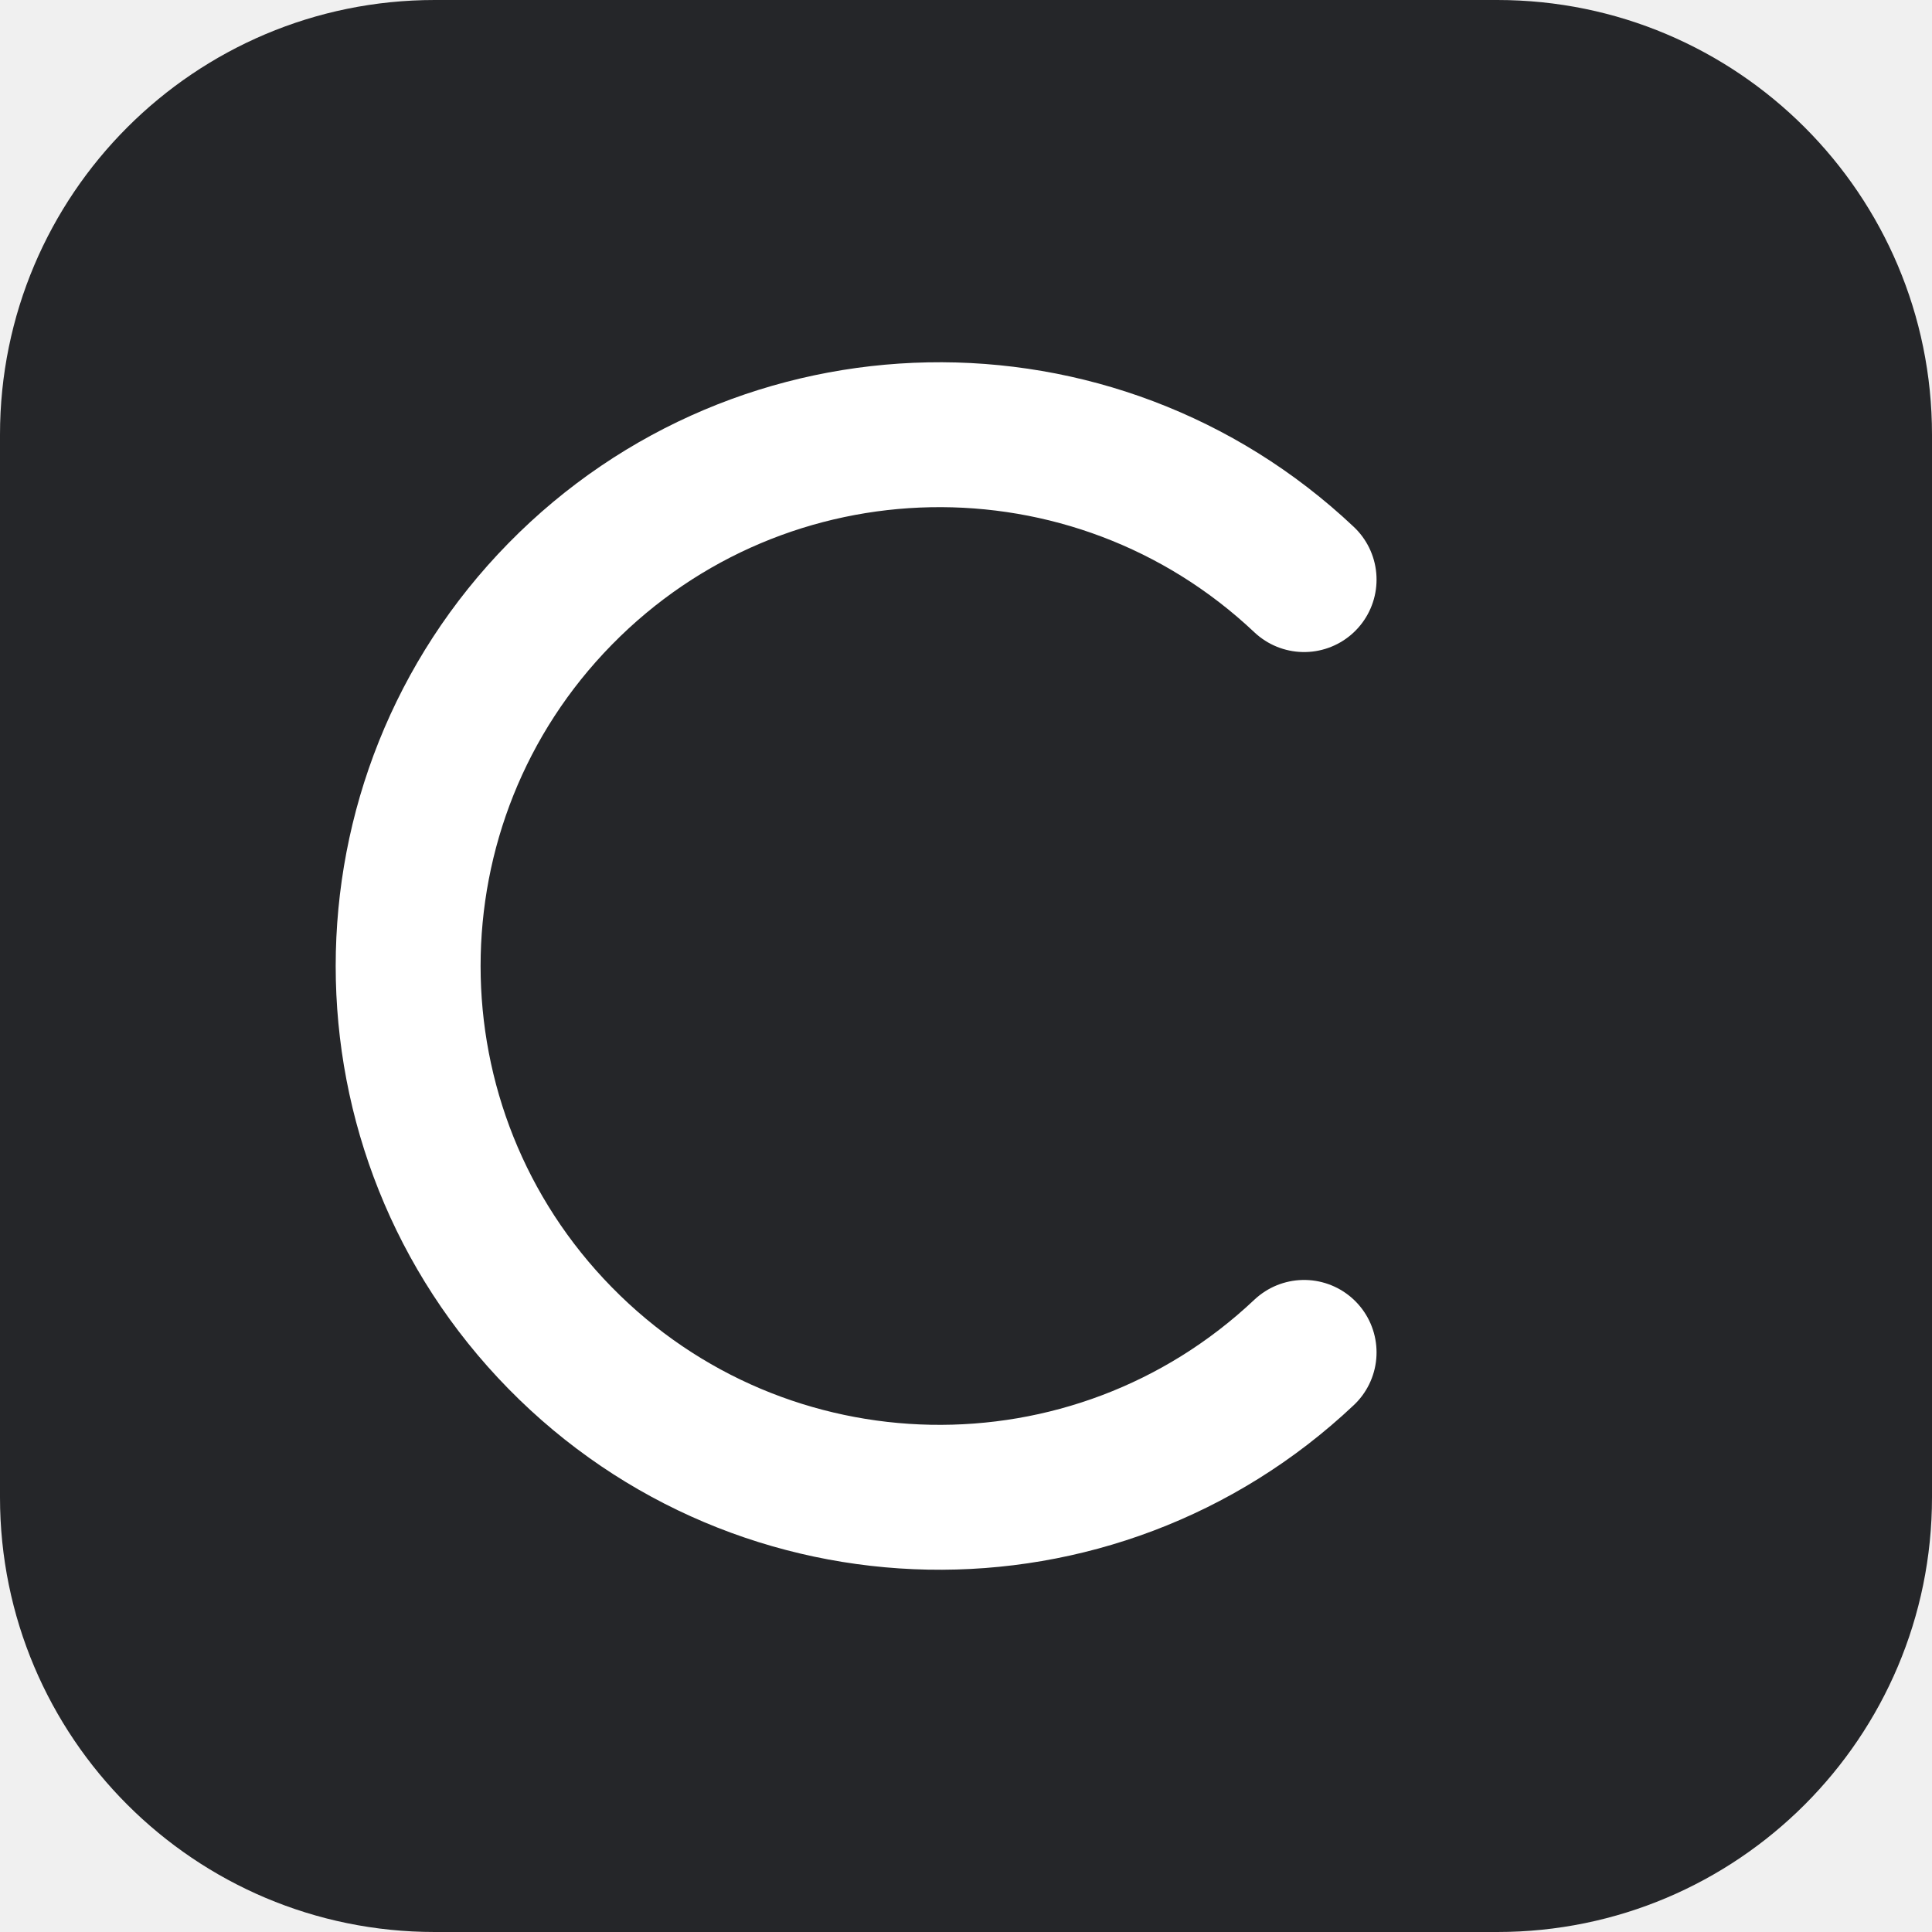
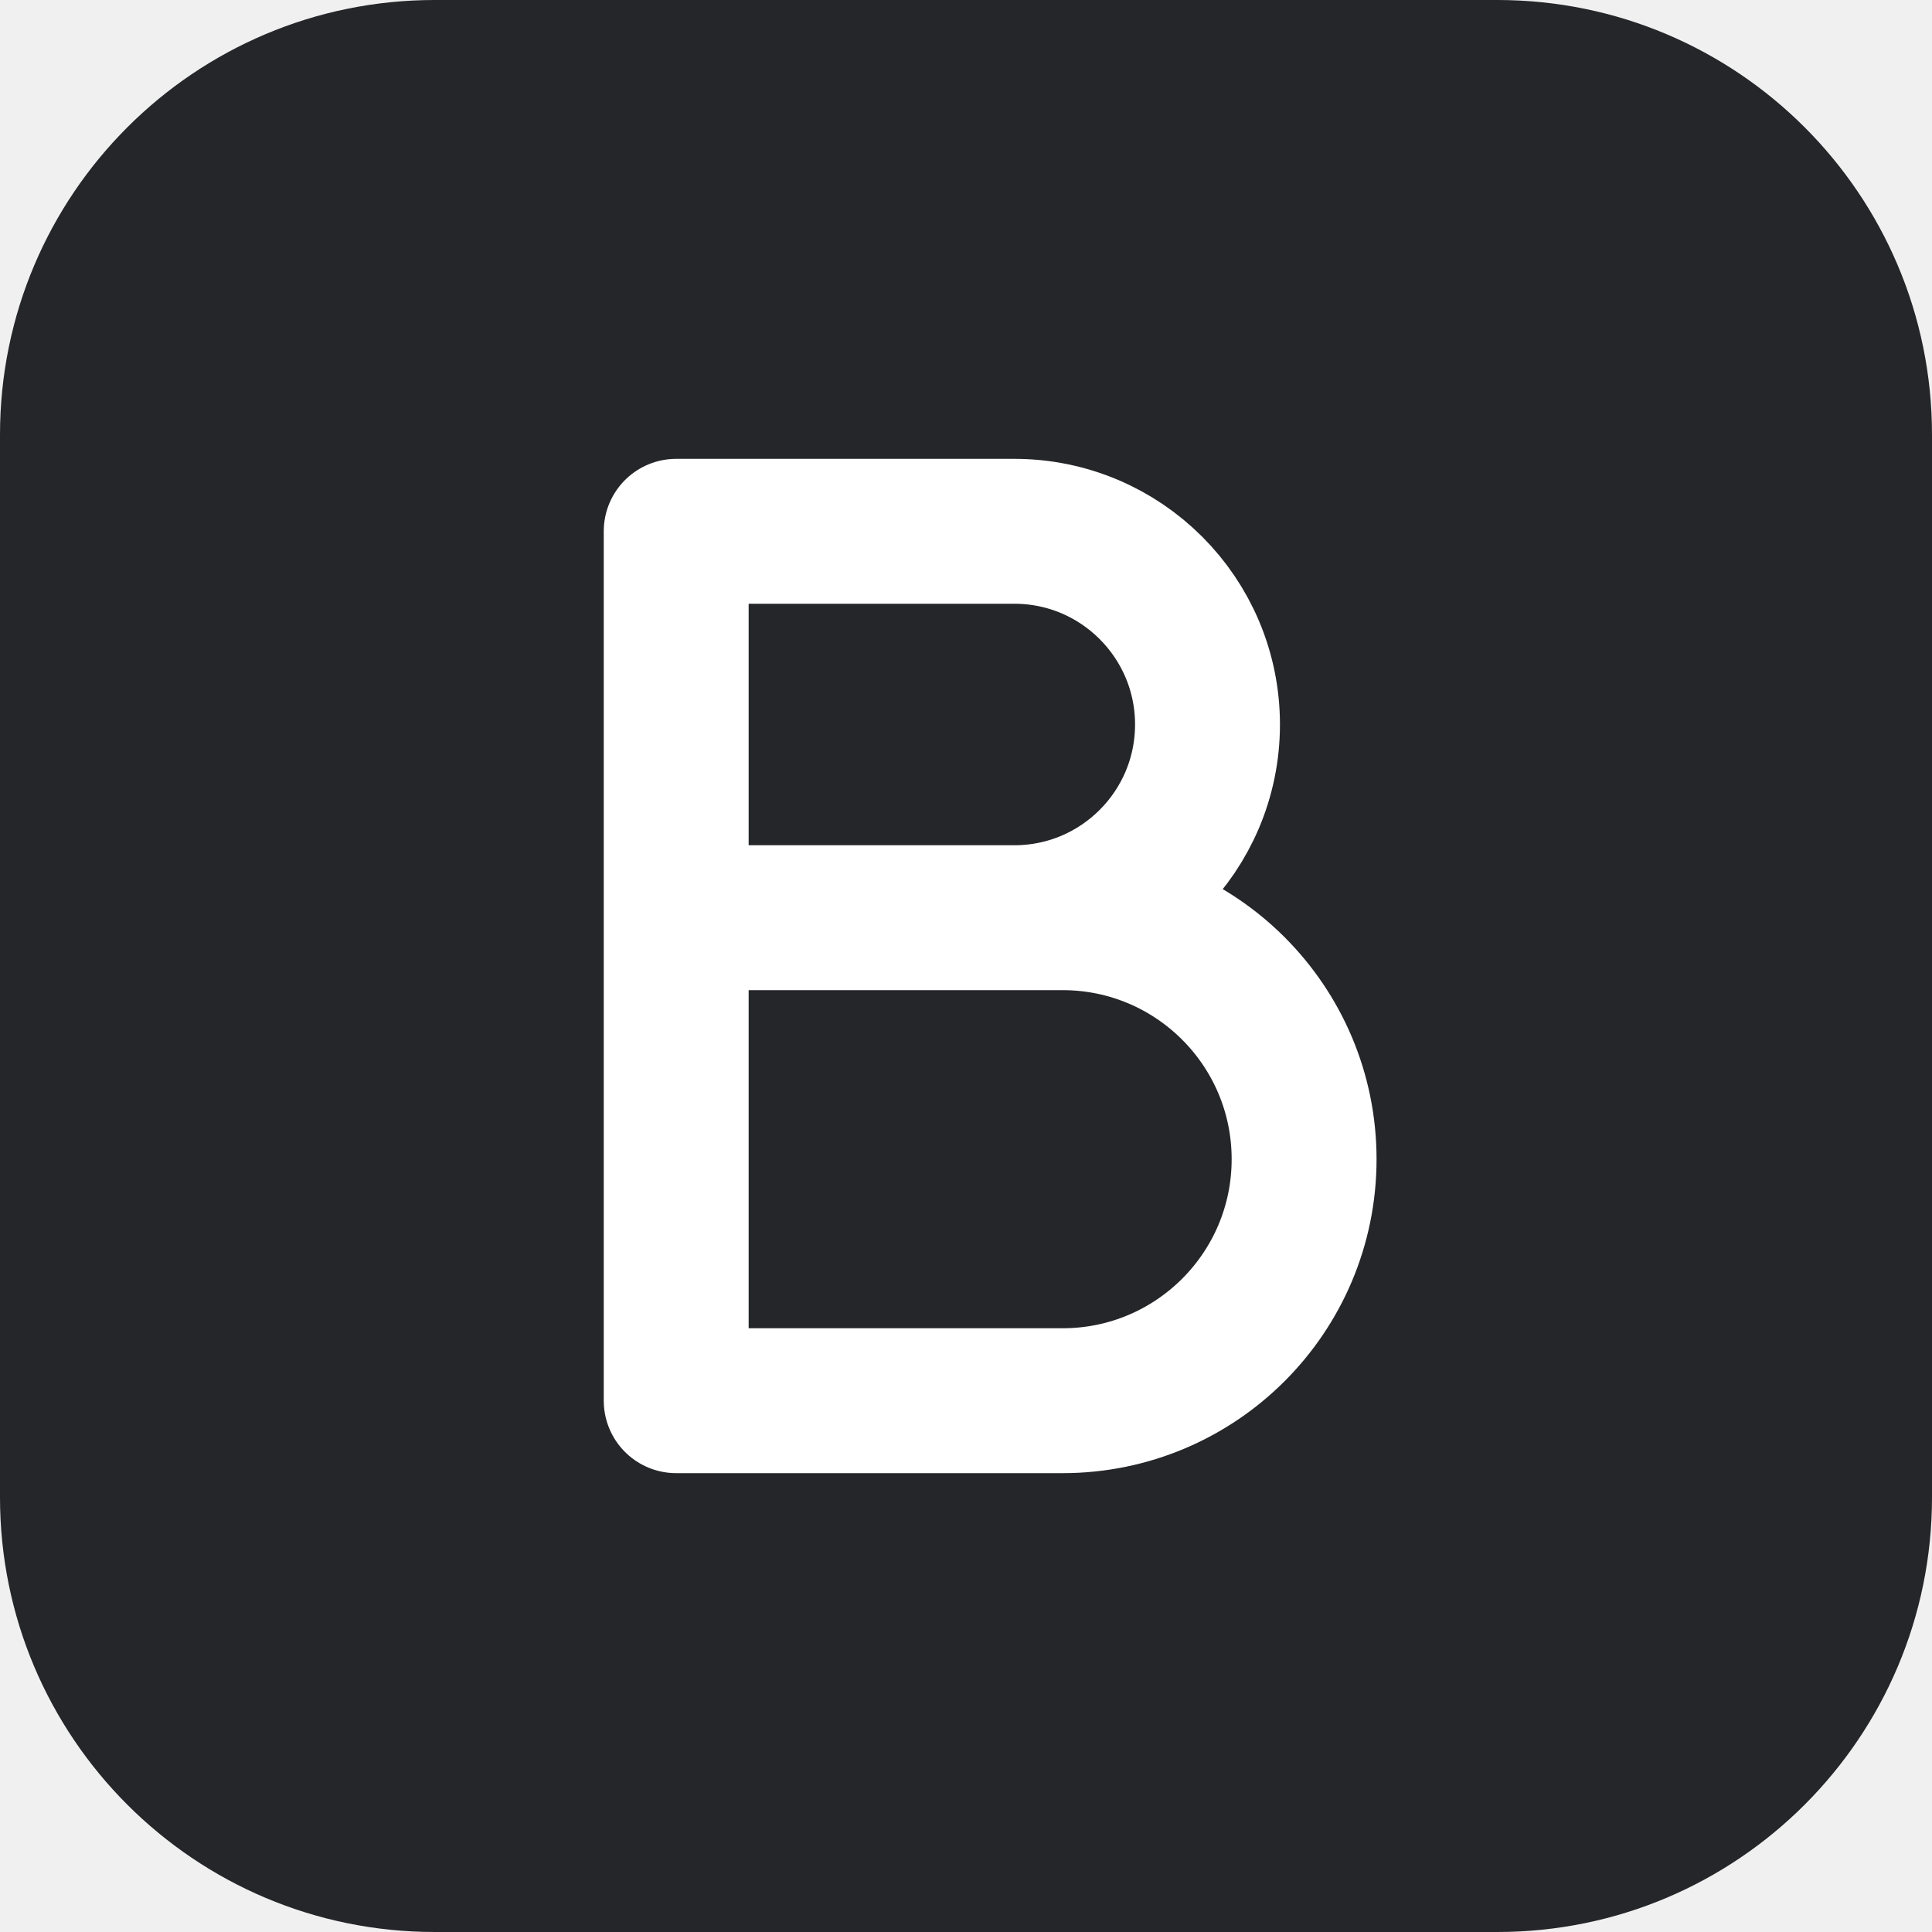
<svg xmlns="http://www.w3.org/2000/svg" viewBox="0 0 40 40">
  <rect width="40" height="40" rx="9" fill="#252629" />
-   <path d="M27 12a11 11 0 1 0 0 16" fill="none" stroke="#fff" stroke-width="3" stroke-linecap="round" />
+   <path d="M14 11v18h8a5 5 0 0 0 0-10h-8m0-8h7a4 4 0 0 1 0 8" fill="none" stroke="#fff" stroke-width="3" stroke-linecap="round" stroke-linejoin="round" />
</svg>
